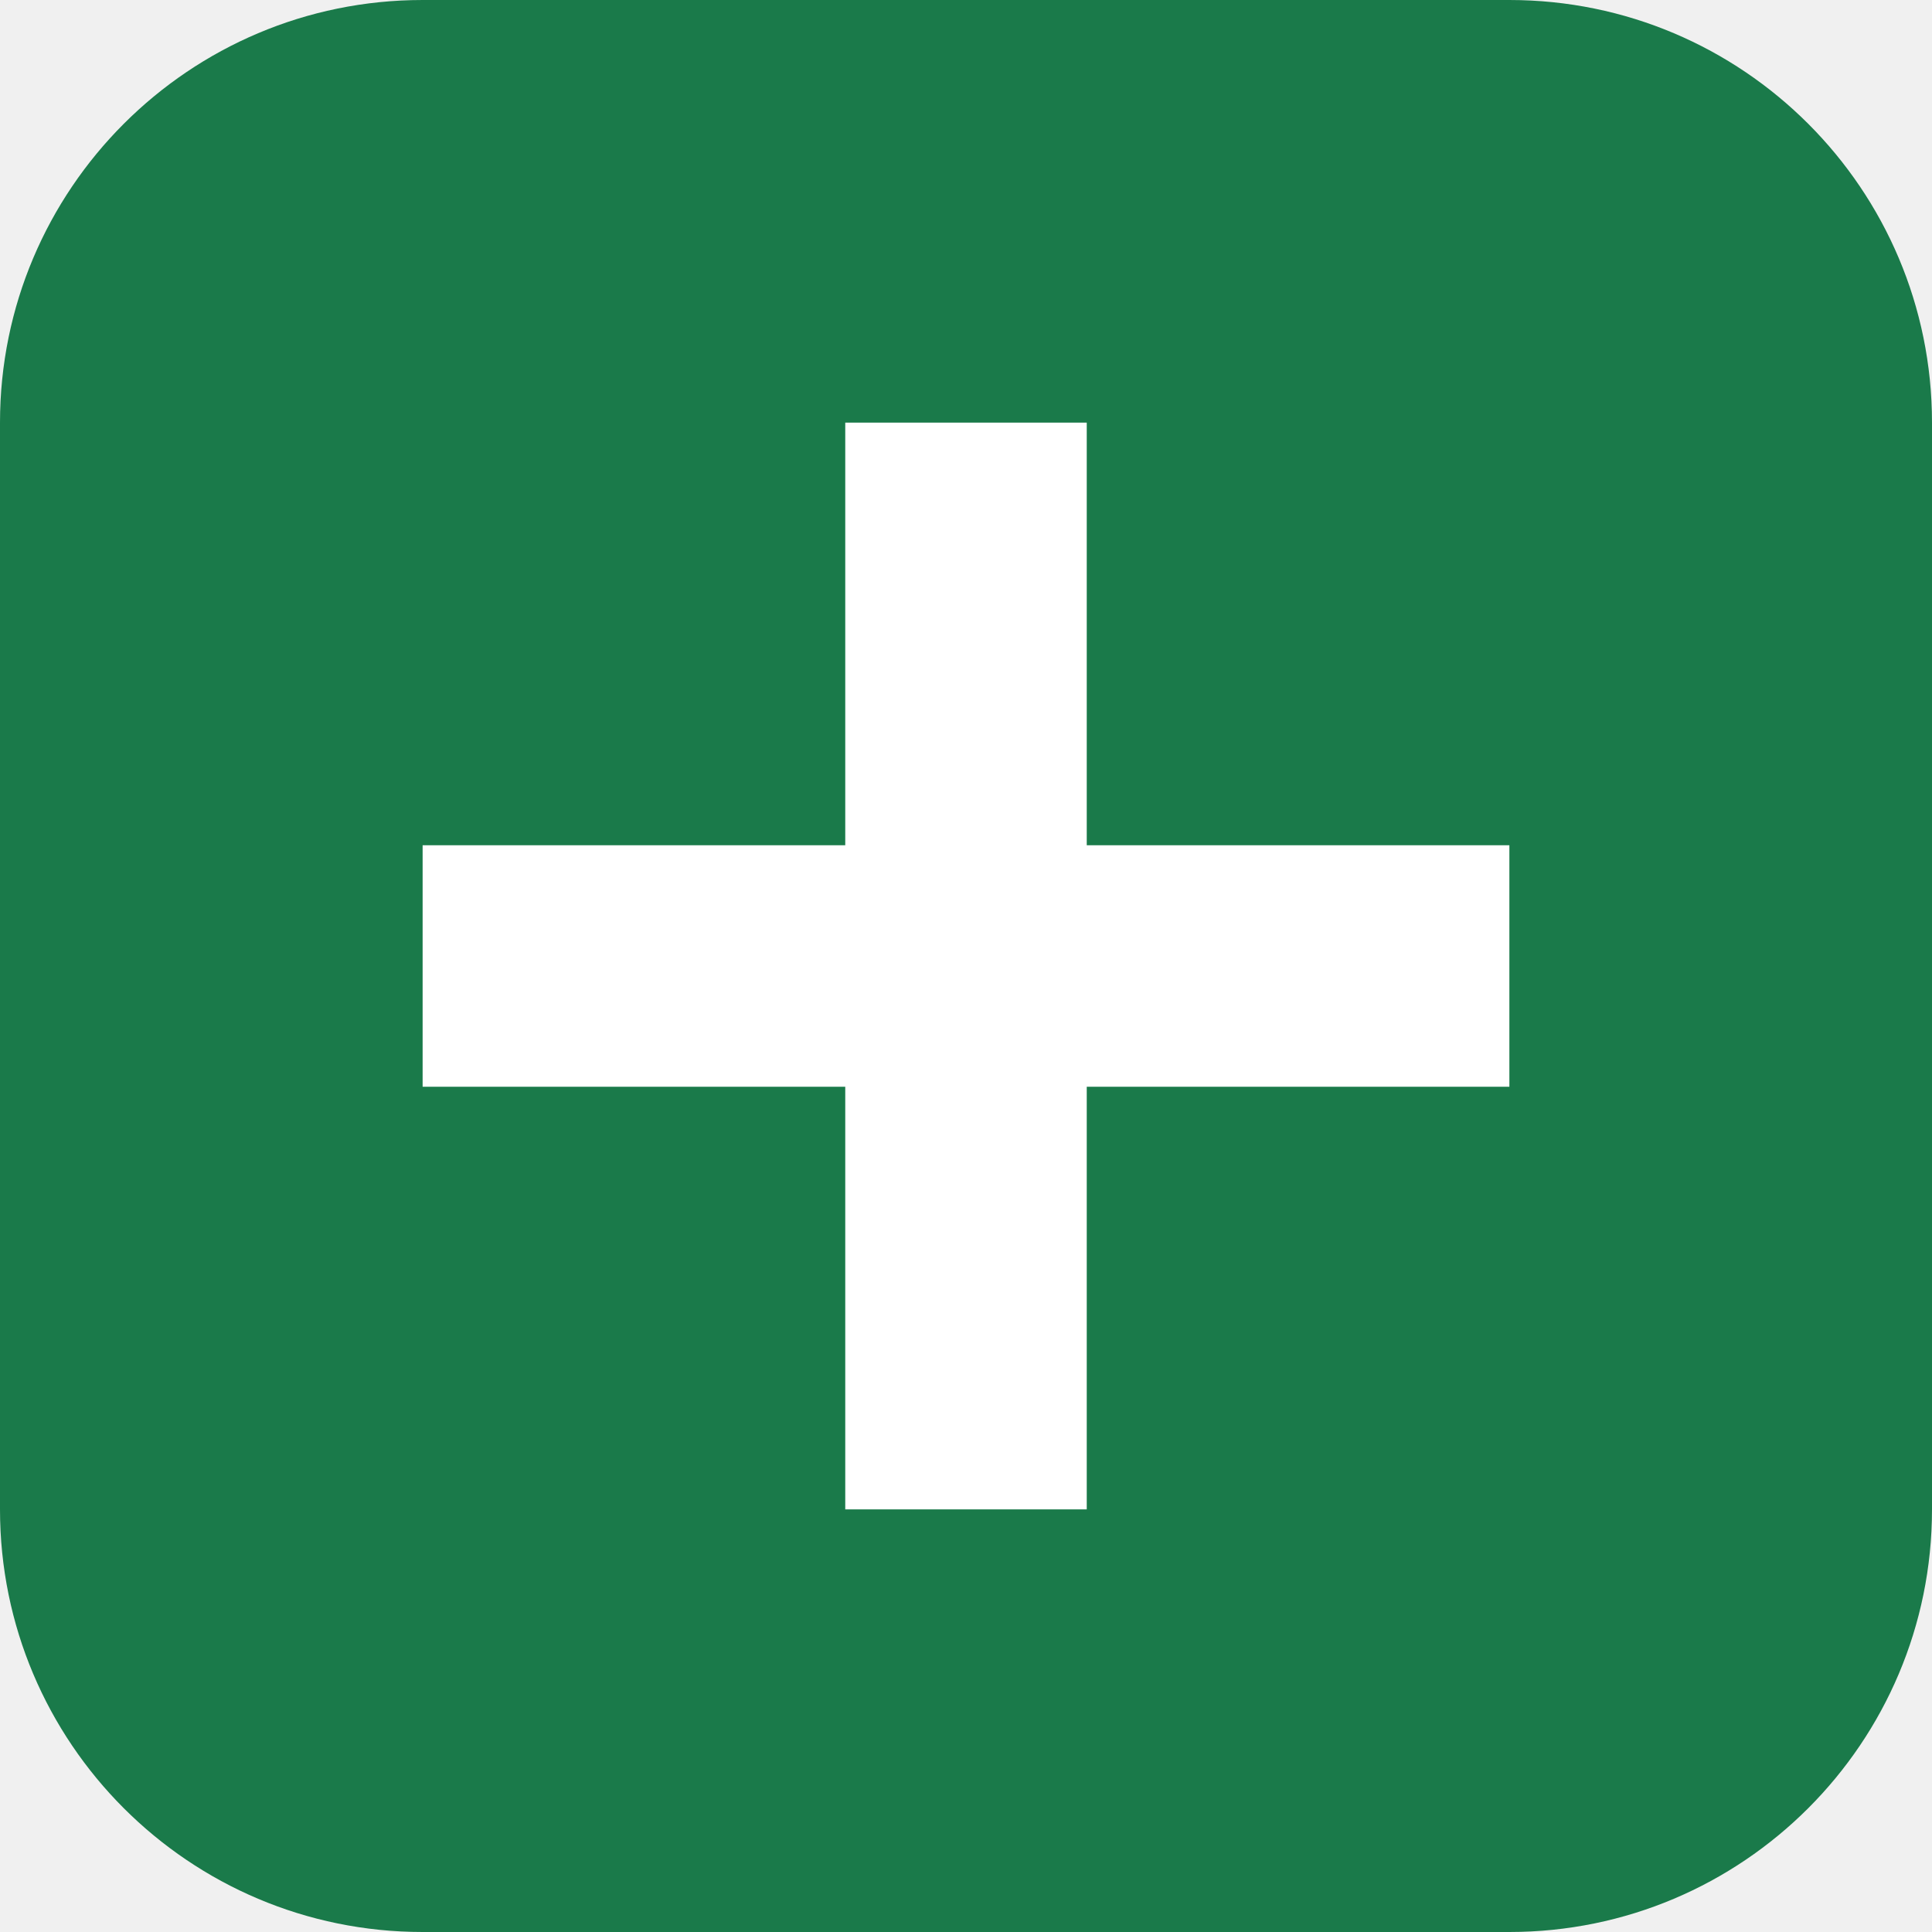
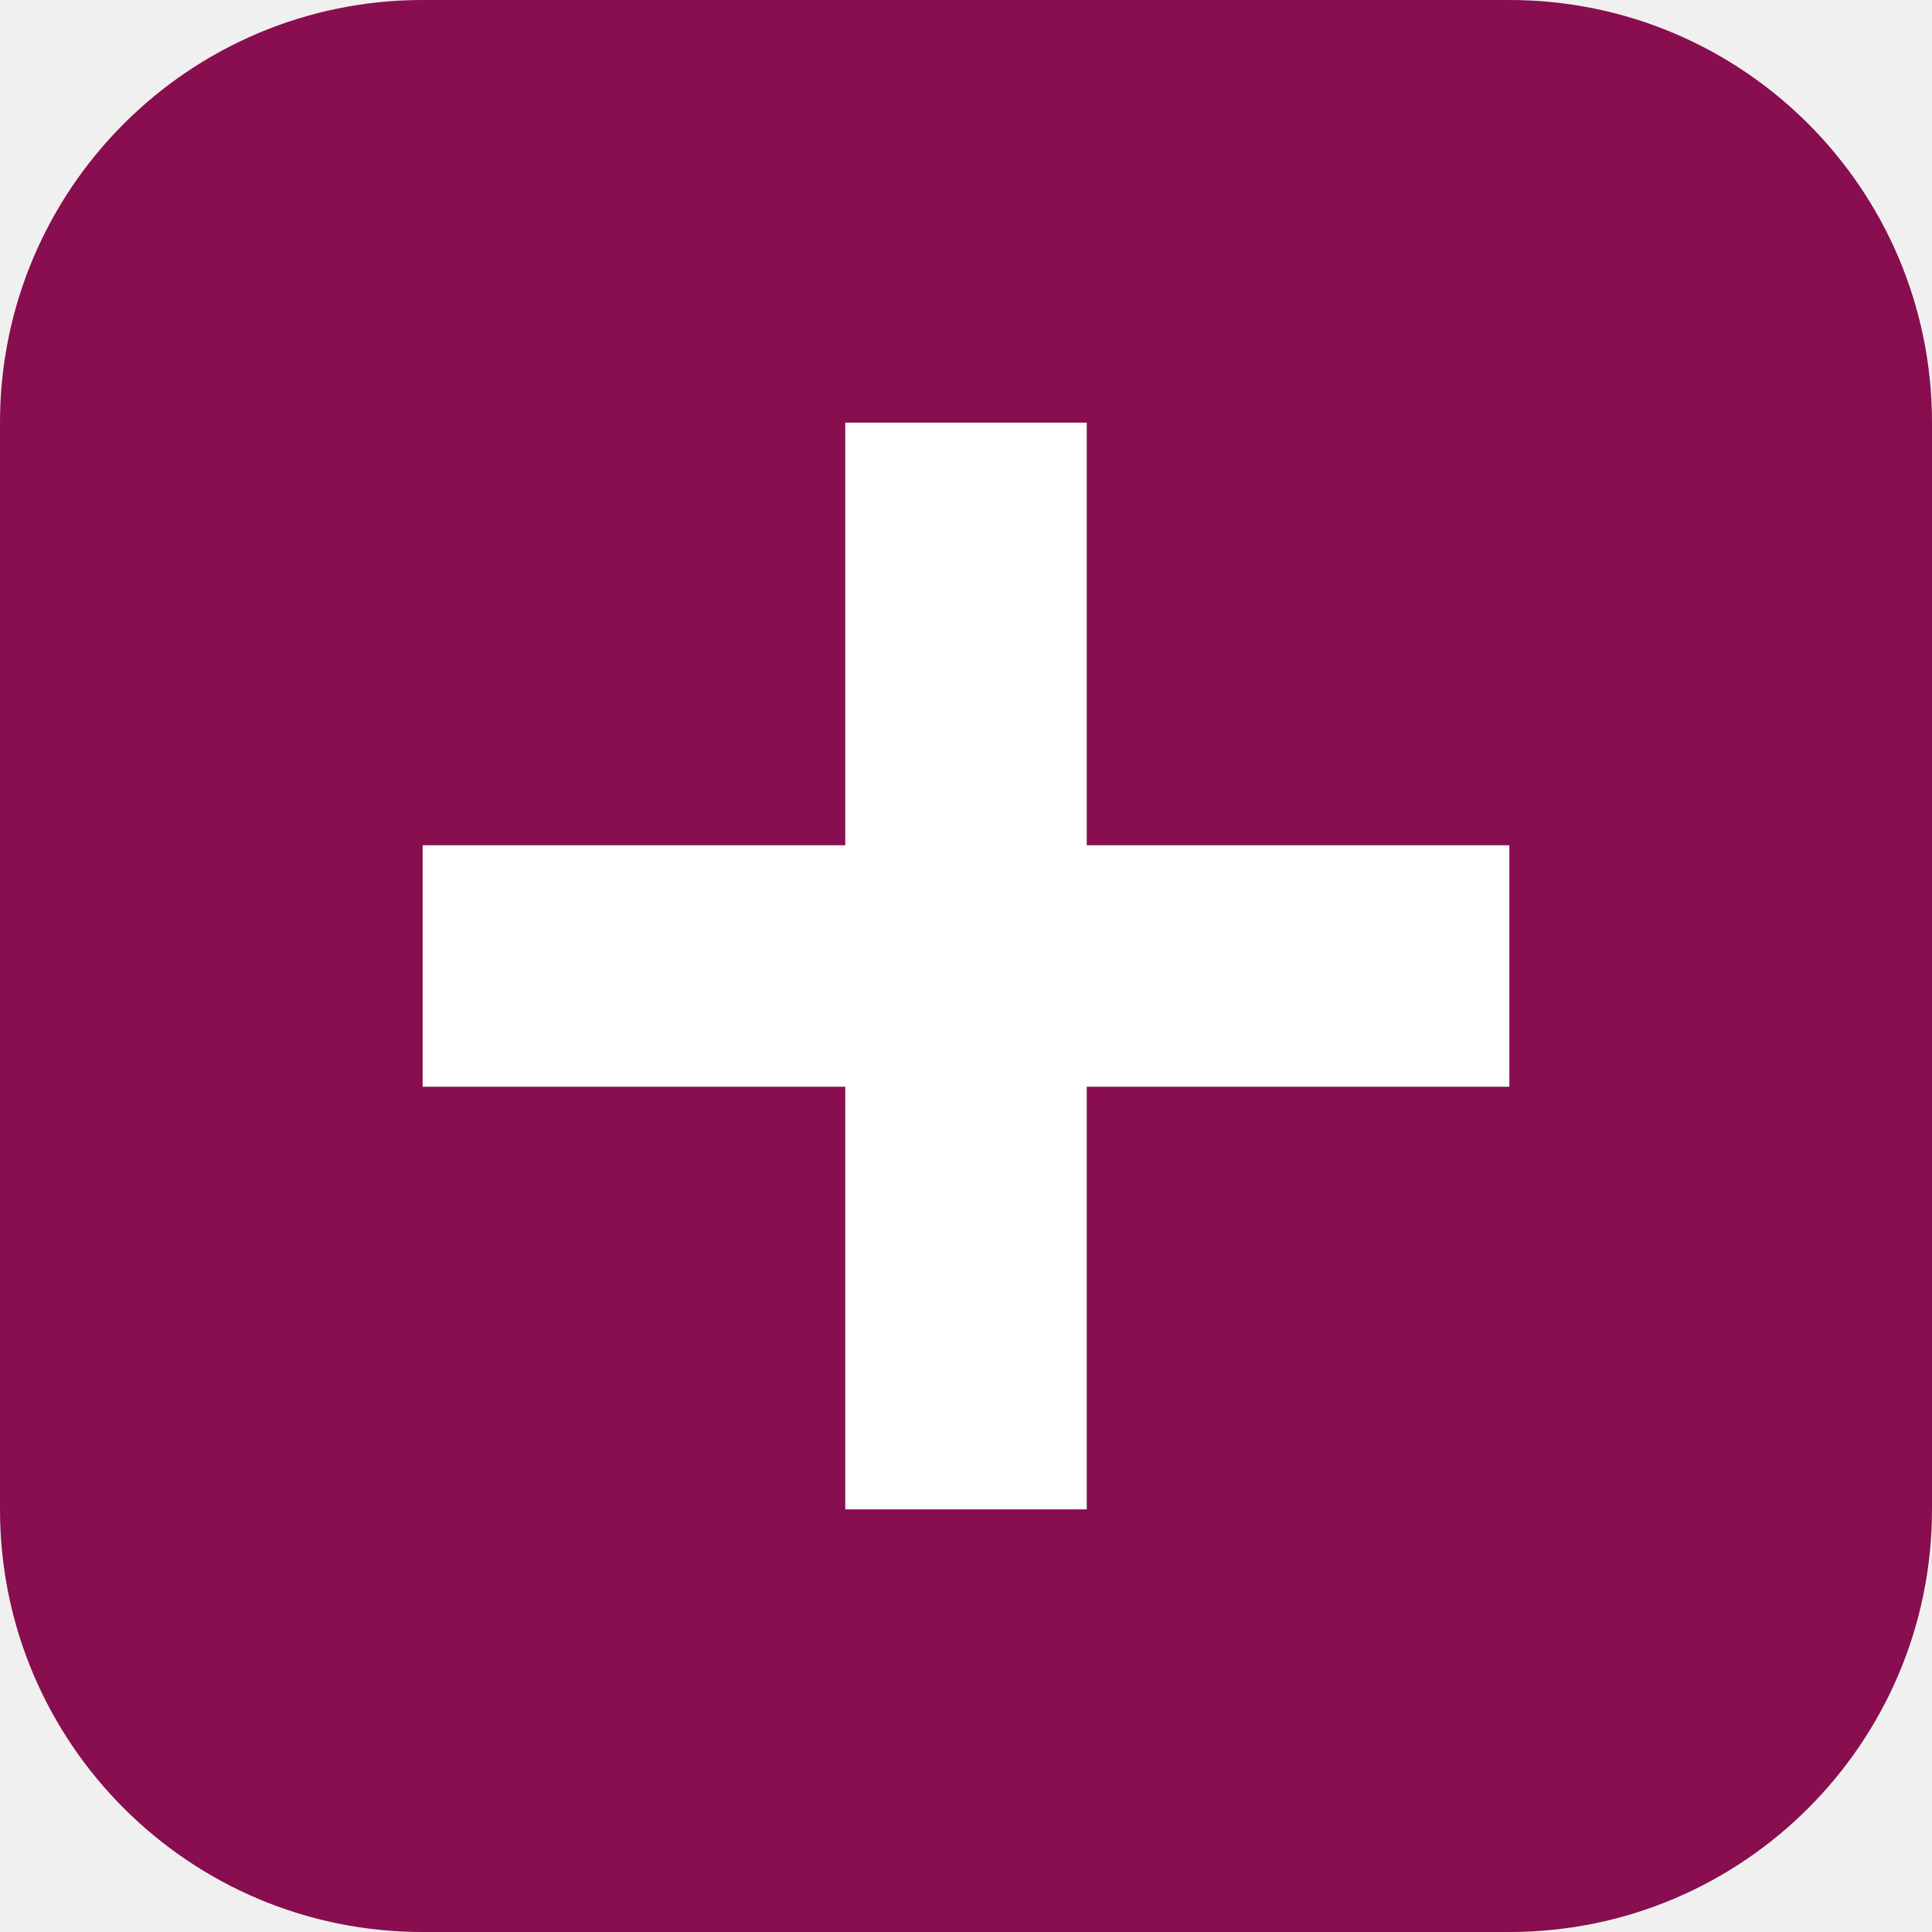
<svg xmlns="http://www.w3.org/2000/svg" viewBox="0 0 512 512">
-   <rect width="512" height="512" rx="112" fill="#1a7a4a" />
+   <rect width="512" height="512" rx="112" fill="#880e4f" />
  <path fill="#fff" d="M224 112h64v112h112v64H288v112h-64V288H112v-64h112z" />
</svg>
